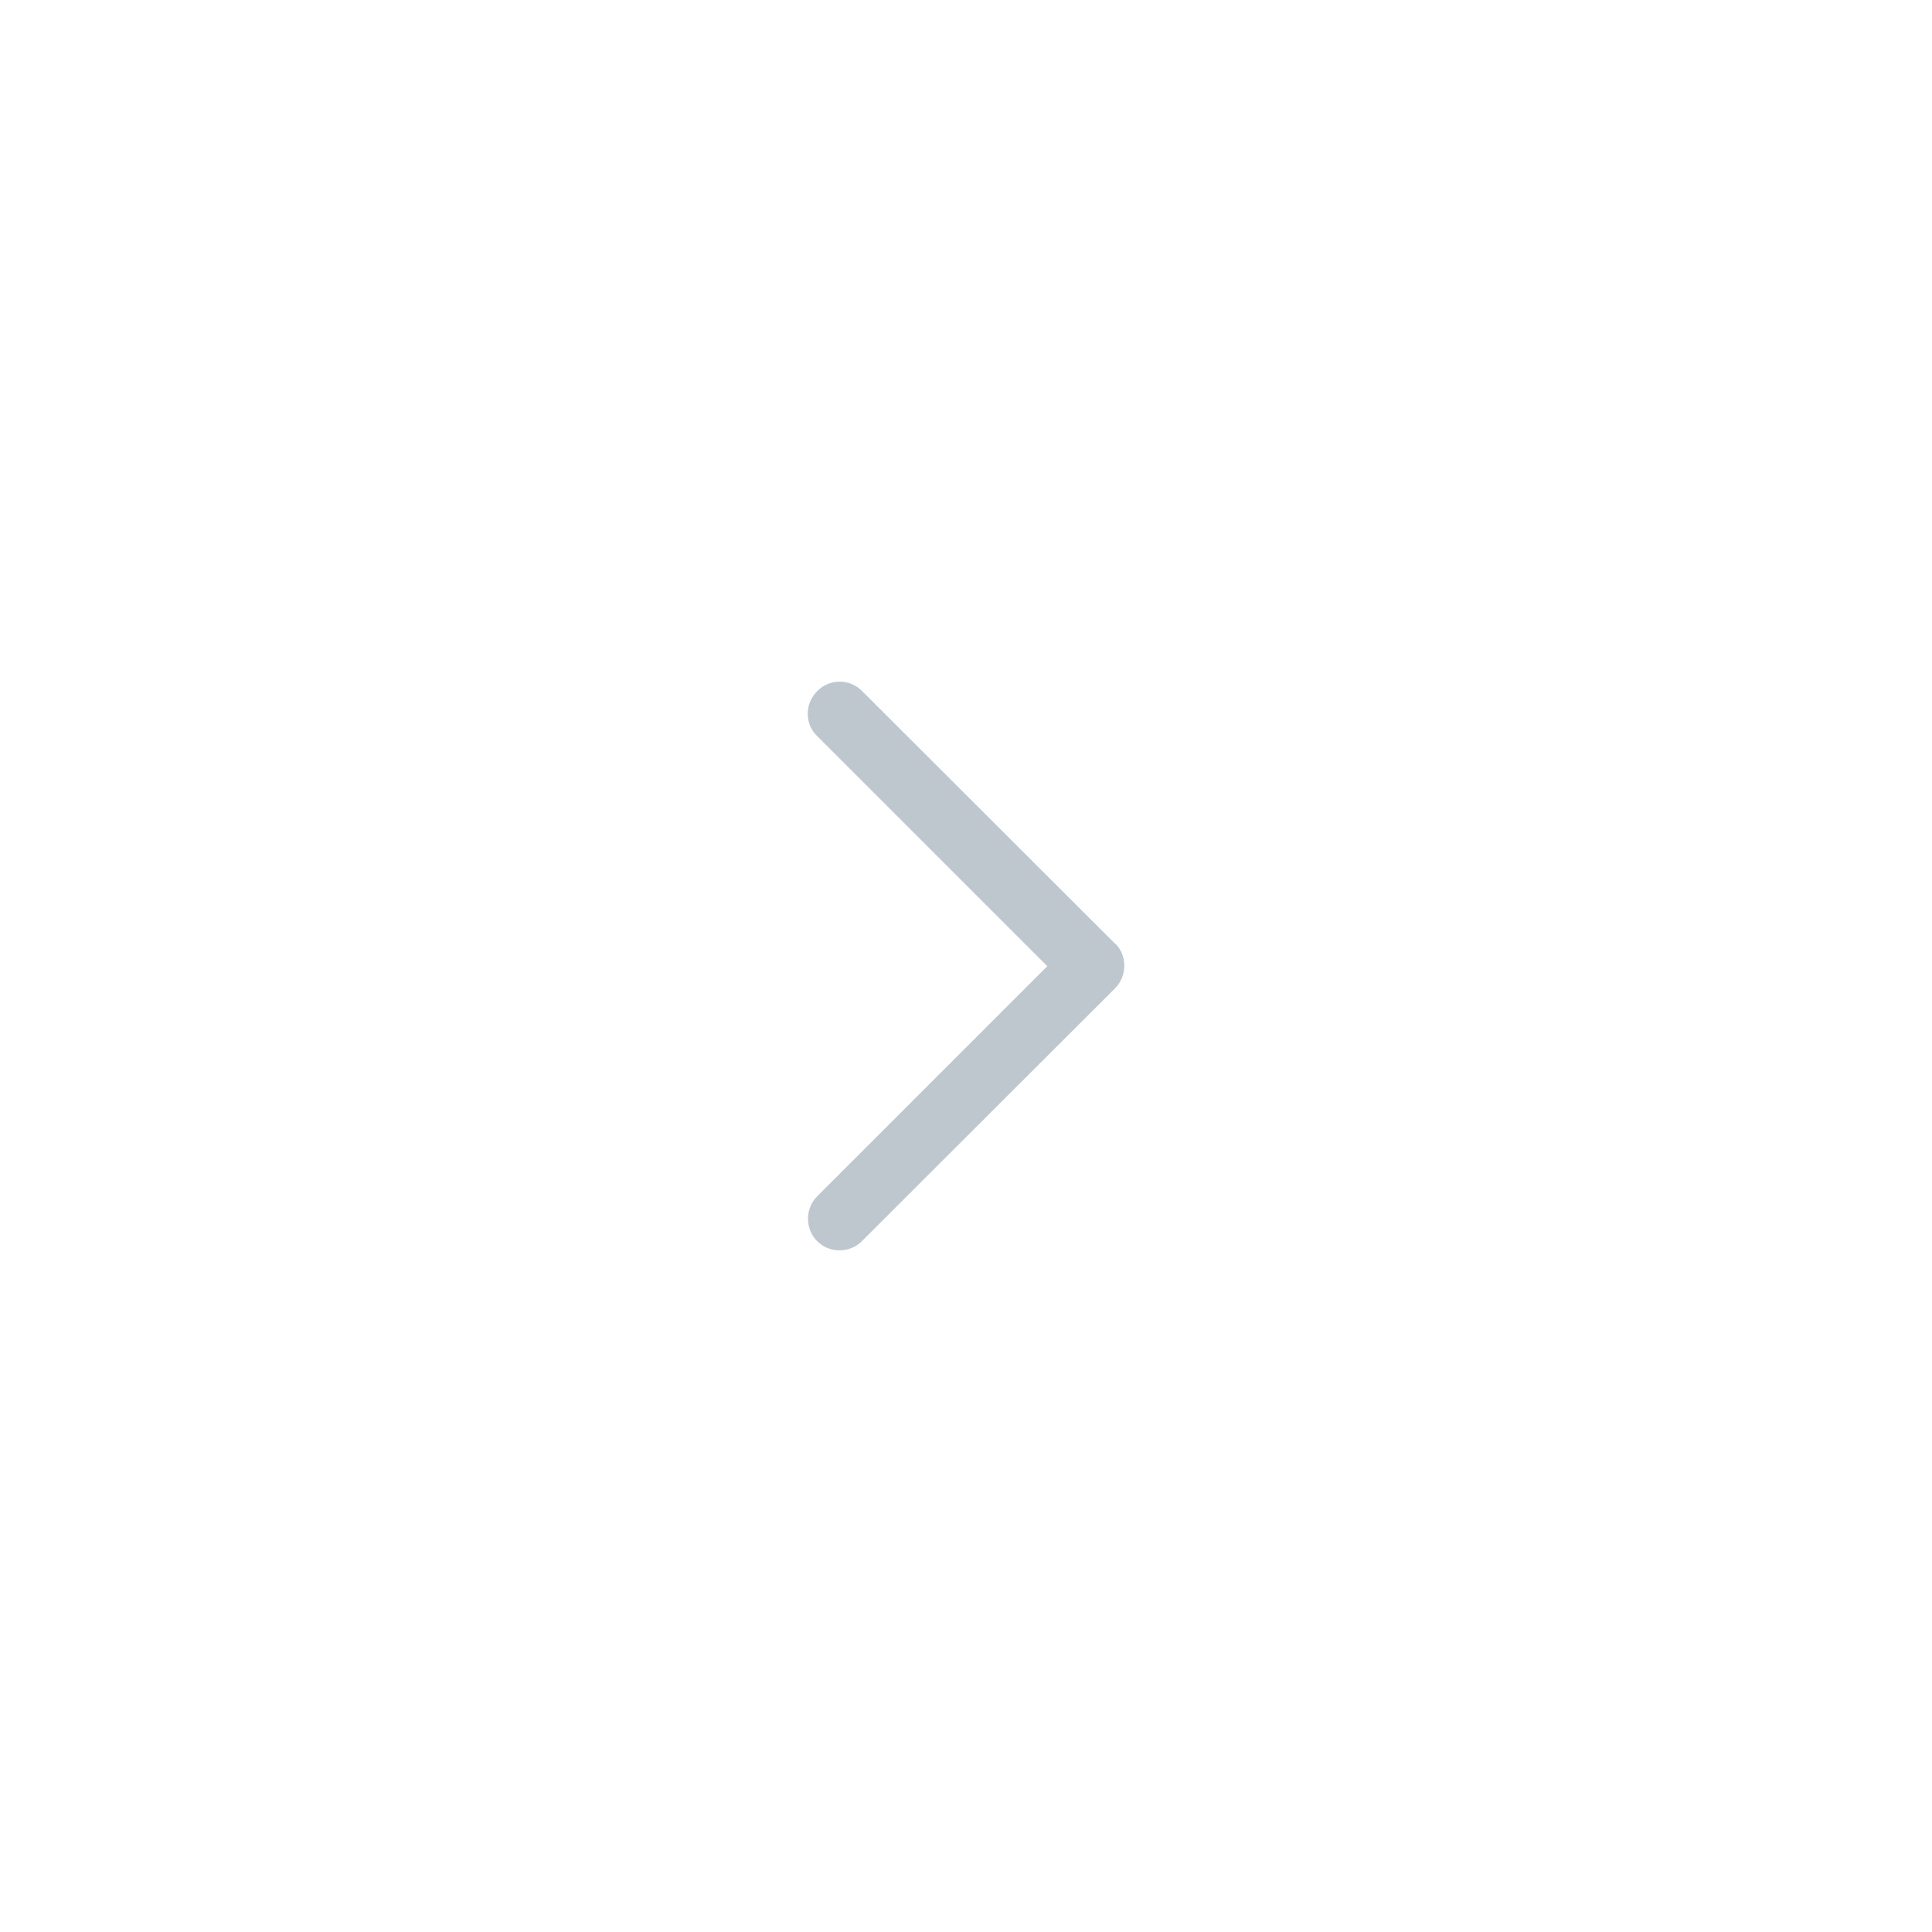
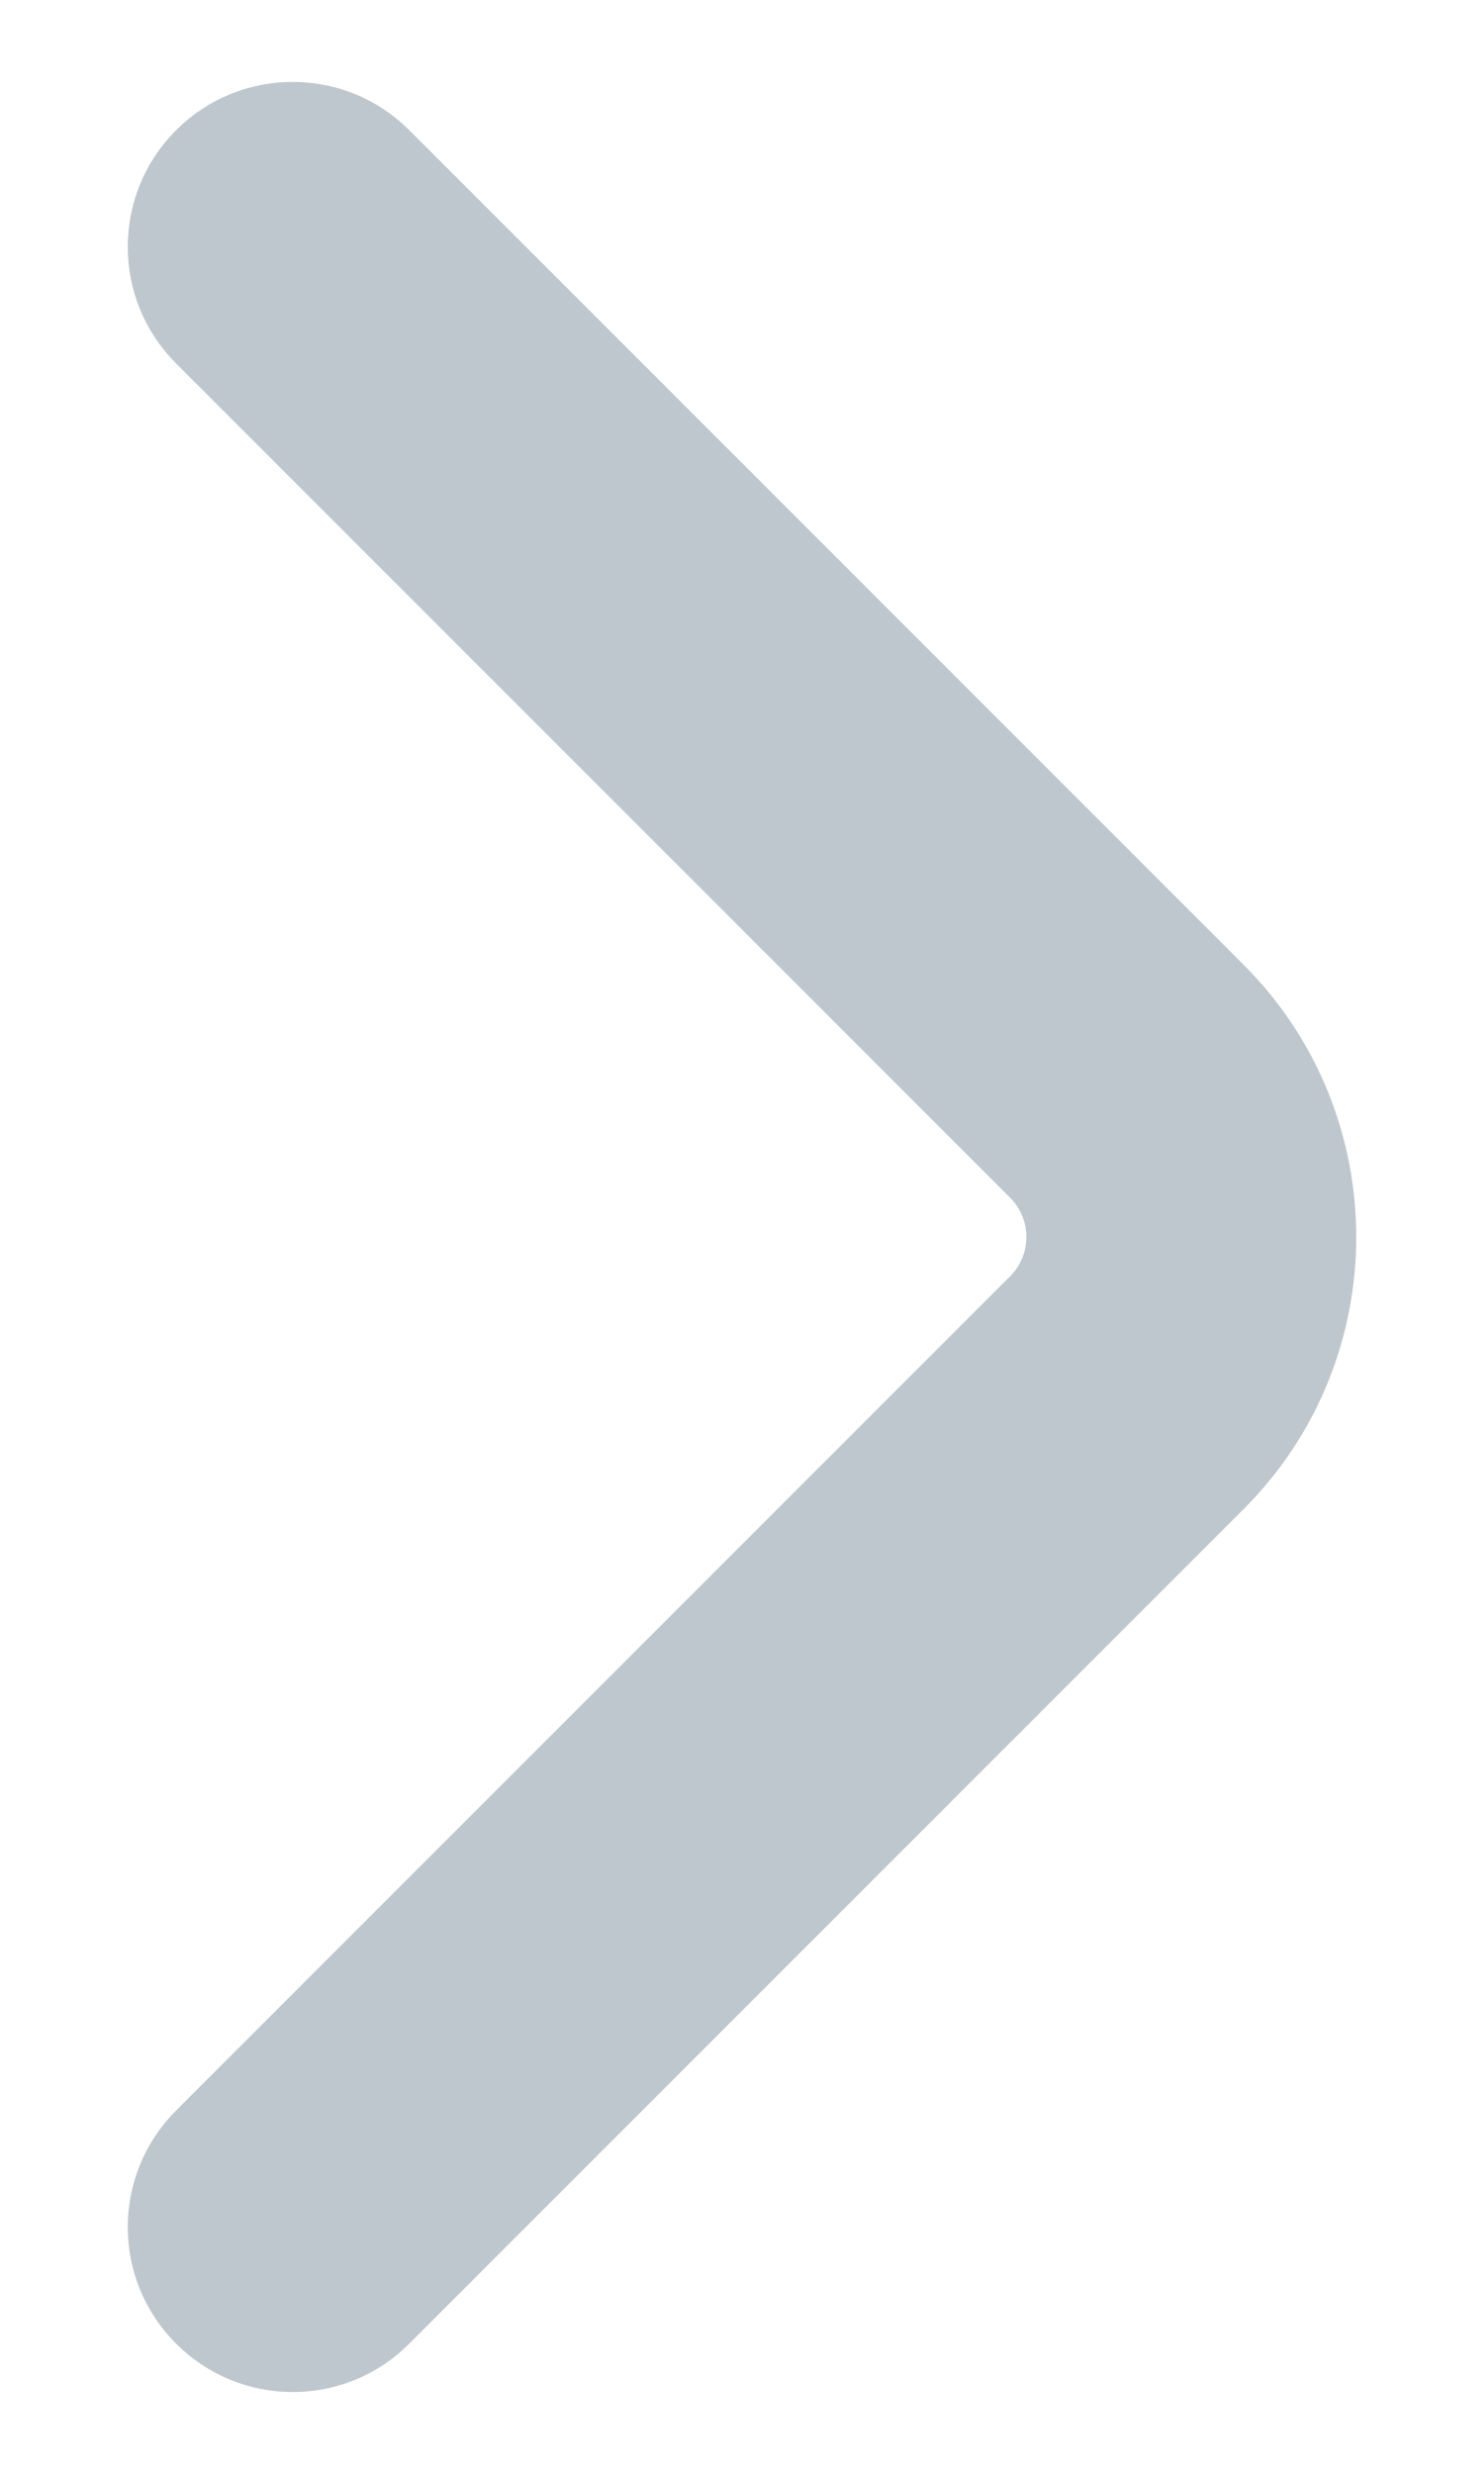
- <svg xmlns="http://www.w3.org/2000/svg" width="55" height="55" viewBox="0 0 55 55" fill="none">
-   <path d="M31.744 26.865L24.544 19.675C24.194 19.315 23.614 19.315 23.264 19.675C23.094 19.845 22.994 20.075 22.994 20.315C22.994 20.555 23.084 20.785 23.264 20.955L29.814 27.505L23.264 34.055C22.914 34.405 22.914 34.985 23.264 35.335C23.444 35.515 23.674 35.595 23.904 35.595C24.134 35.595 24.374 35.505 24.544 35.325L31.744 28.135C32.094 27.785 32.094 27.195 31.744 26.855V26.865Z" fill="#BFC7CE" />
+ <svg xmlns="http://www.w3.org/2000/svg" width="9" height="15" viewBox="0 0 9 15" fill="none">
+   <path fill-rule="evenodd" clip-rule="evenodd" d="M1.068 0.789C0.677 1.18 0.677 1.813 1.068 2.204L6.128 7.264C6.257 7.393 6.257 7.607 6.128 7.736L1.068 12.796C0.677 13.187 0.677 13.82 1.068 14.21C1.459 14.601 2.092 14.601 2.482 14.21L7.542 9.15C8.453 8.24 8.453 6.76 7.542 5.849L2.482 0.789C2.092 0.399 1.459 0.399 1.068 0.789Z" fill="#BFC7CE" />
</svg>
